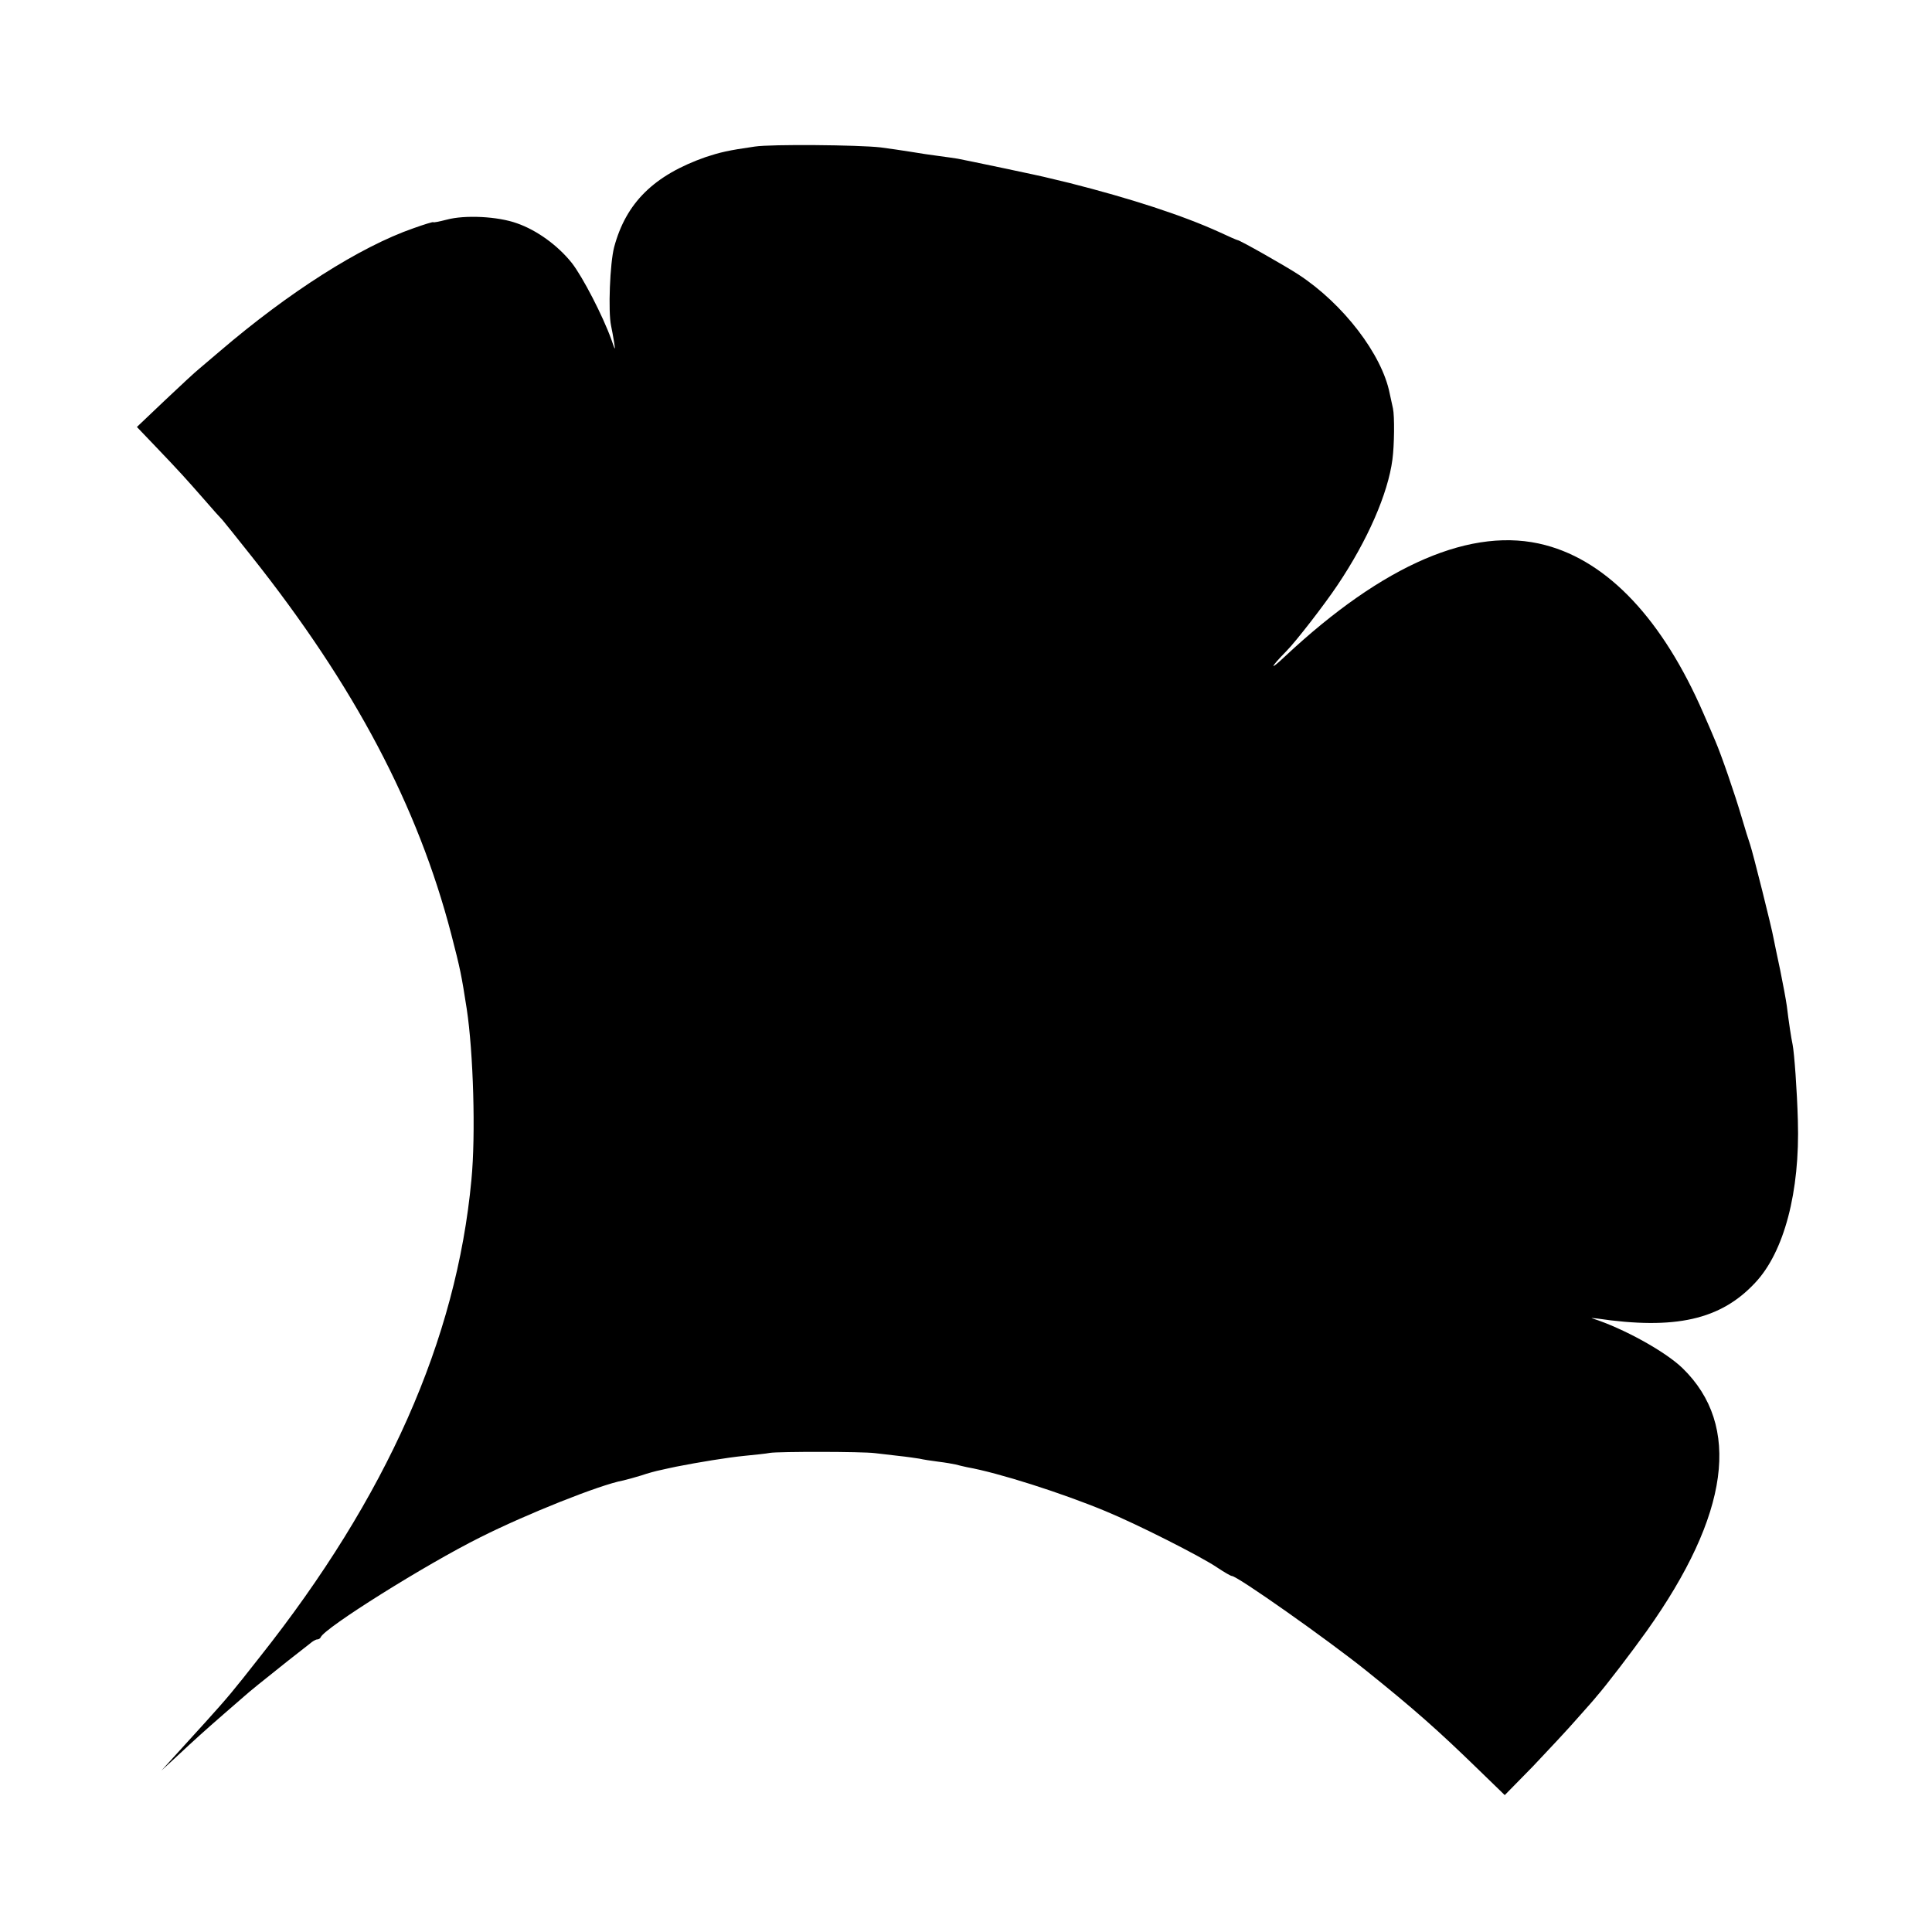
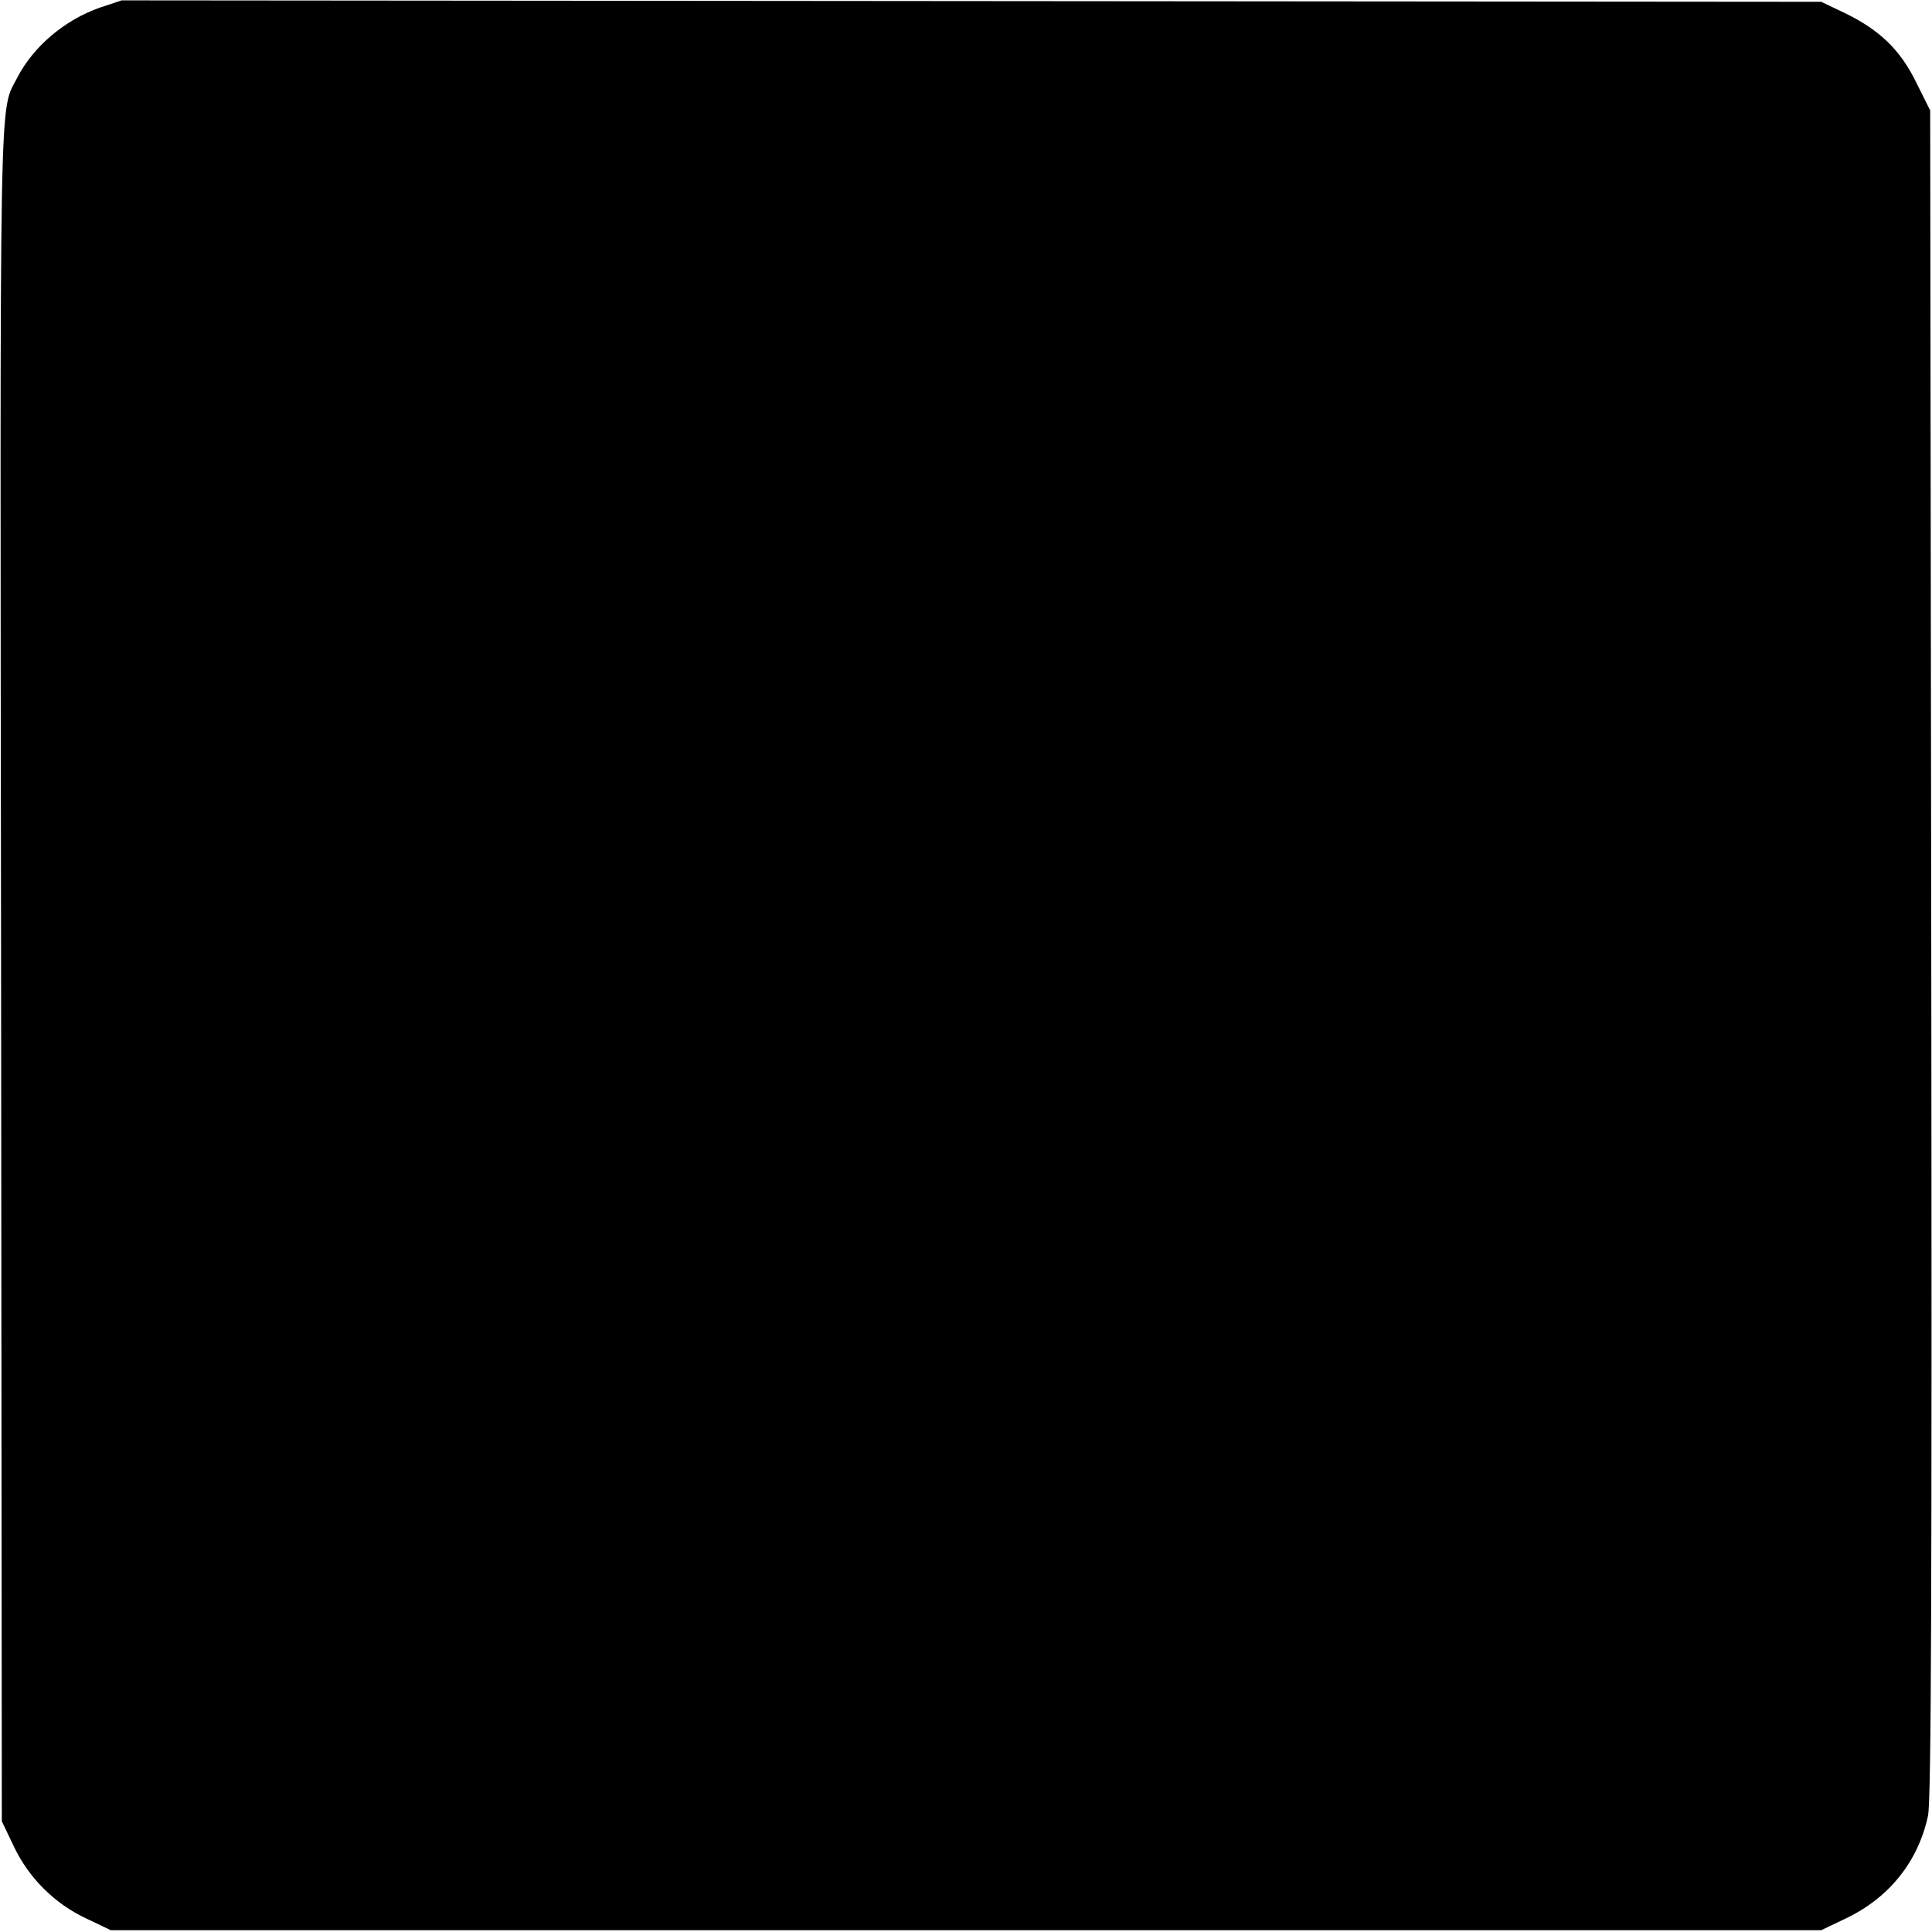
- <svg xmlns="http://www.w3.org/2000/svg" version="1.0" width="700pt" height="700pt" viewBox="0 0 700 700" preserveAspectRatio="xMidYMid meet">
-   <g transform="translate(0,700) scale(0.1,-0.1)" fill="#000000" stroke="none">
-     <path d="M2735 6469 c-98 -14 -126 -21 -178 -38 -188 -66 -289 -166 -332 -327 -15 -58 -22 -232 -11 -284 3 -14 8 -41 11 -60 5 -32 4 -31 -10 10 -31 86 -104 227 -143 277 -51 64 -127 119 -199 144 -69 25 -189 31 -255 13 -27 -7 -48 -11 -48 -9 0 2 -33 -8 -72 -22 -193 -67 -452 -232 -702 -446 -27 -23 -60 -51 -73 -62 -14 -11 -70 -63 -126 -116 l-101 -96 66 -69 c90 -94 114 -121 178 -194 30 -35 60 -68 66 -74 5 -6 53 -65 105 -131 374 -471 603 -905 724 -1370 33 -127 37 -148 56 -270 24 -157 33 -457 17 -620 -54 -579 -307 -1149 -767 -1729 -98 -125 -114 -144 -196 -235 -54 -59 -60 -66 -120 -132 l-40 -44 50 46 c76 71 104 96 175 158 36 31 70 61 76 66 14 13 72 60 154 125 36 28 73 57 83 65 9 8 21 15 26 15 5 0 11 3 13 8 14 34 381 264 578 362 167 84 435 191 518 206 13 3 42 11 65 18 23 8 56 17 72 20 17 4 41 9 55 12 81 16 185 33 245 39 39 4 81 8 95 11 32 5 334 5 380 -1 19 -2 58 -7 86 -10 29 -3 62 -8 75 -10 13 -3 44 -8 69 -11 25 -3 53 -8 62 -10 10 -3 29 -7 42 -10 113 -20 342 -93 501 -159 112 -46 346 -164 406 -205 24 -16 48 -30 52 -30 20 0 346 -230 487 -343 173 -139 259 -215 403 -355 l99 -96 102 104 c55 58 128 136 161 174 33 37 65 73 70 80 32 36 129 163 181 236 301 423 344 745 130 953 -63 61 -216 145 -326 180 -8 2 -1 2 15 0 284 -42 449 -5 574 129 105 111 163 330 155 588 -3 110 -13 245 -19 275 -5 23 -14 82 -21 140 -3 22 -14 81 -24 130 -11 50 -21 101 -24 115 -6 36 -75 311 -85 340 -5 14 -19 59 -31 100 -24 82 -74 227 -95 275 -7 17 -26 62 -43 100 -147 339 -345 550 -573 610 -263 70 -586 -69 -944 -404 -57 -54 -54 -41 5 19 35 35 140 171 186 240 109 162 183 332 199 455 7 51 8 158 2 185 -2 8 -7 33 -12 55 -28 141 -168 324 -330 430 -47 31 -213 125 -221 125 -2 0 -32 13 -66 29 -134 61 -322 122 -543 178 -33 8 -67 16 -75 18 -25 7 -303 65 -330 70 -14 2 -45 7 -70 10 -25 3 -70 10 -100 15 -30 5 -80 12 -110 16 -79 9 -396 12 -455 3z" />
+ <svg xmlns="http://www.w3.org/2000/svg" version="1.0" width="532pt" height="532pt" viewBox="0 0 532 532" preserveAspectRatio="xMidYMid meet">
+   <g transform="translate(0,532) scale(0.1,-0.1)" fill="#000000" stroke="none">
+     <path d="M275 5299 c-97 -34 -183 -107 -227 -192 -51 -100 -48 38 -45 -2467 l2 -2335 32 -67 c41 -88 113 -160 201 -201 l67 -32 2355 0 2355 0 67 32 c120 57 200 157 227 283 9 42 11 623 9 2376 l-3 2320 -38 76 c-44 91 -102 146 -197 192 l-65 31 -2340 2 -2340 2 -60 -20z" />
  </g>
</svg>
